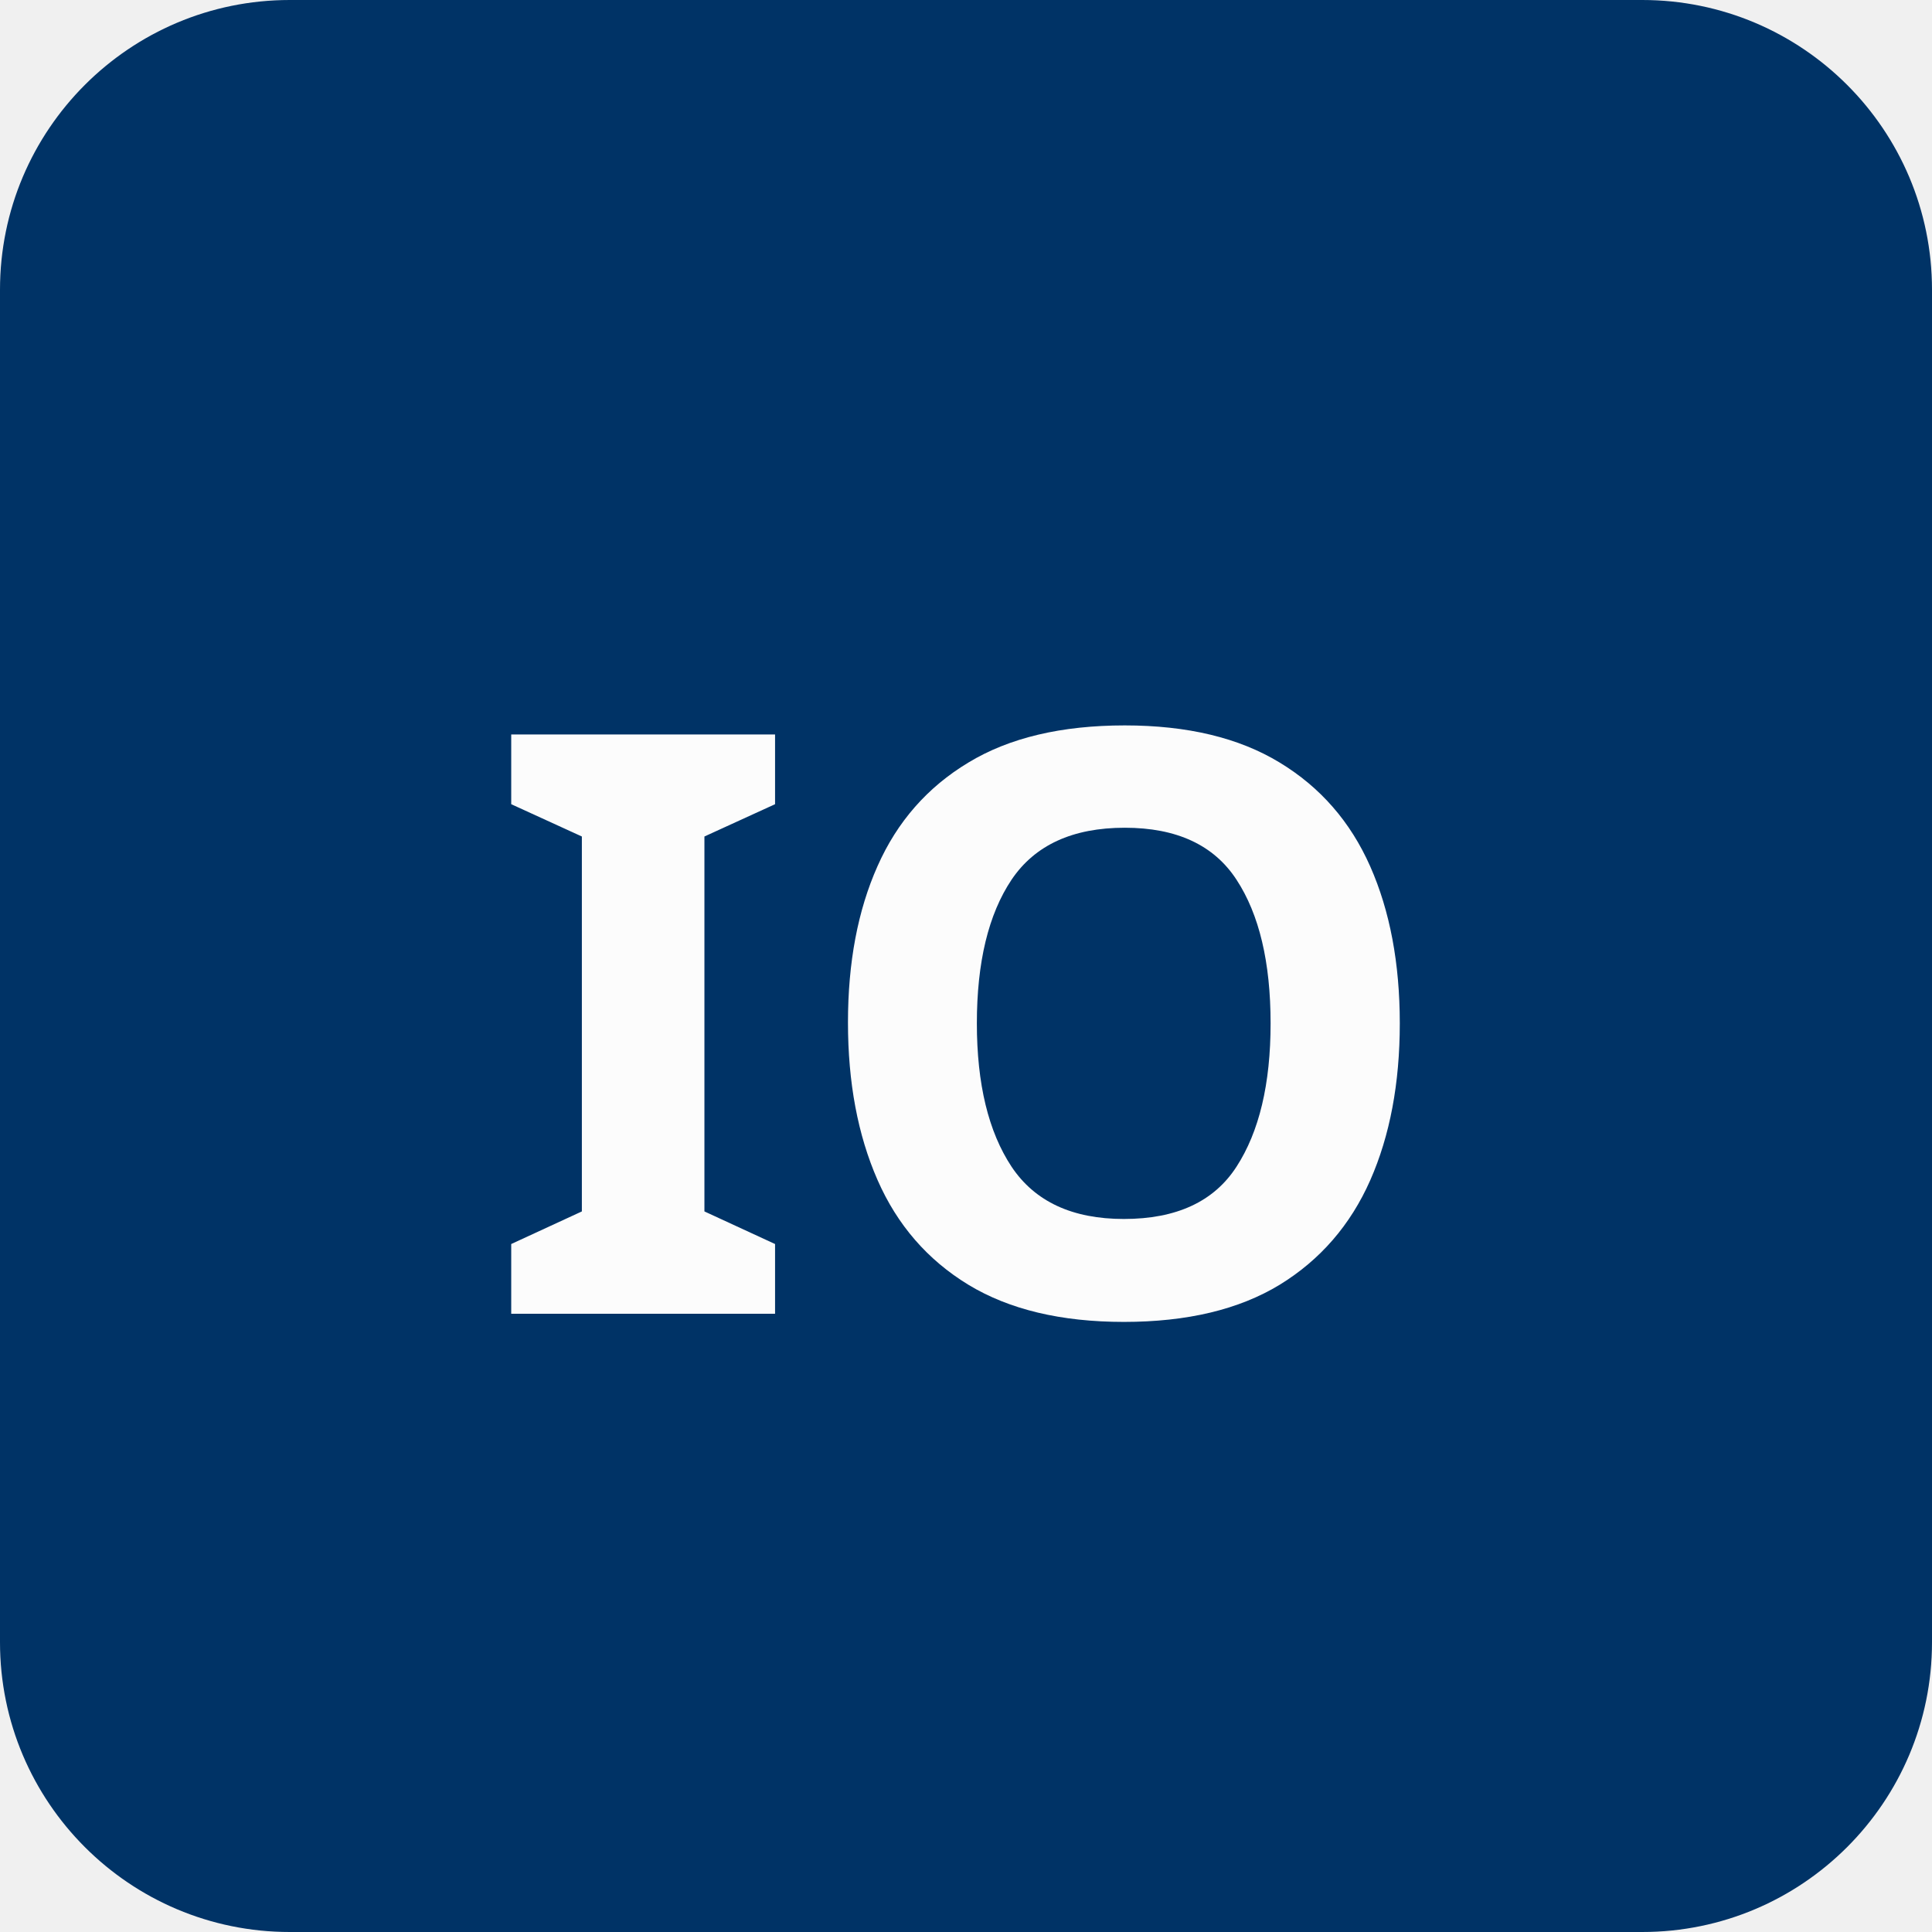
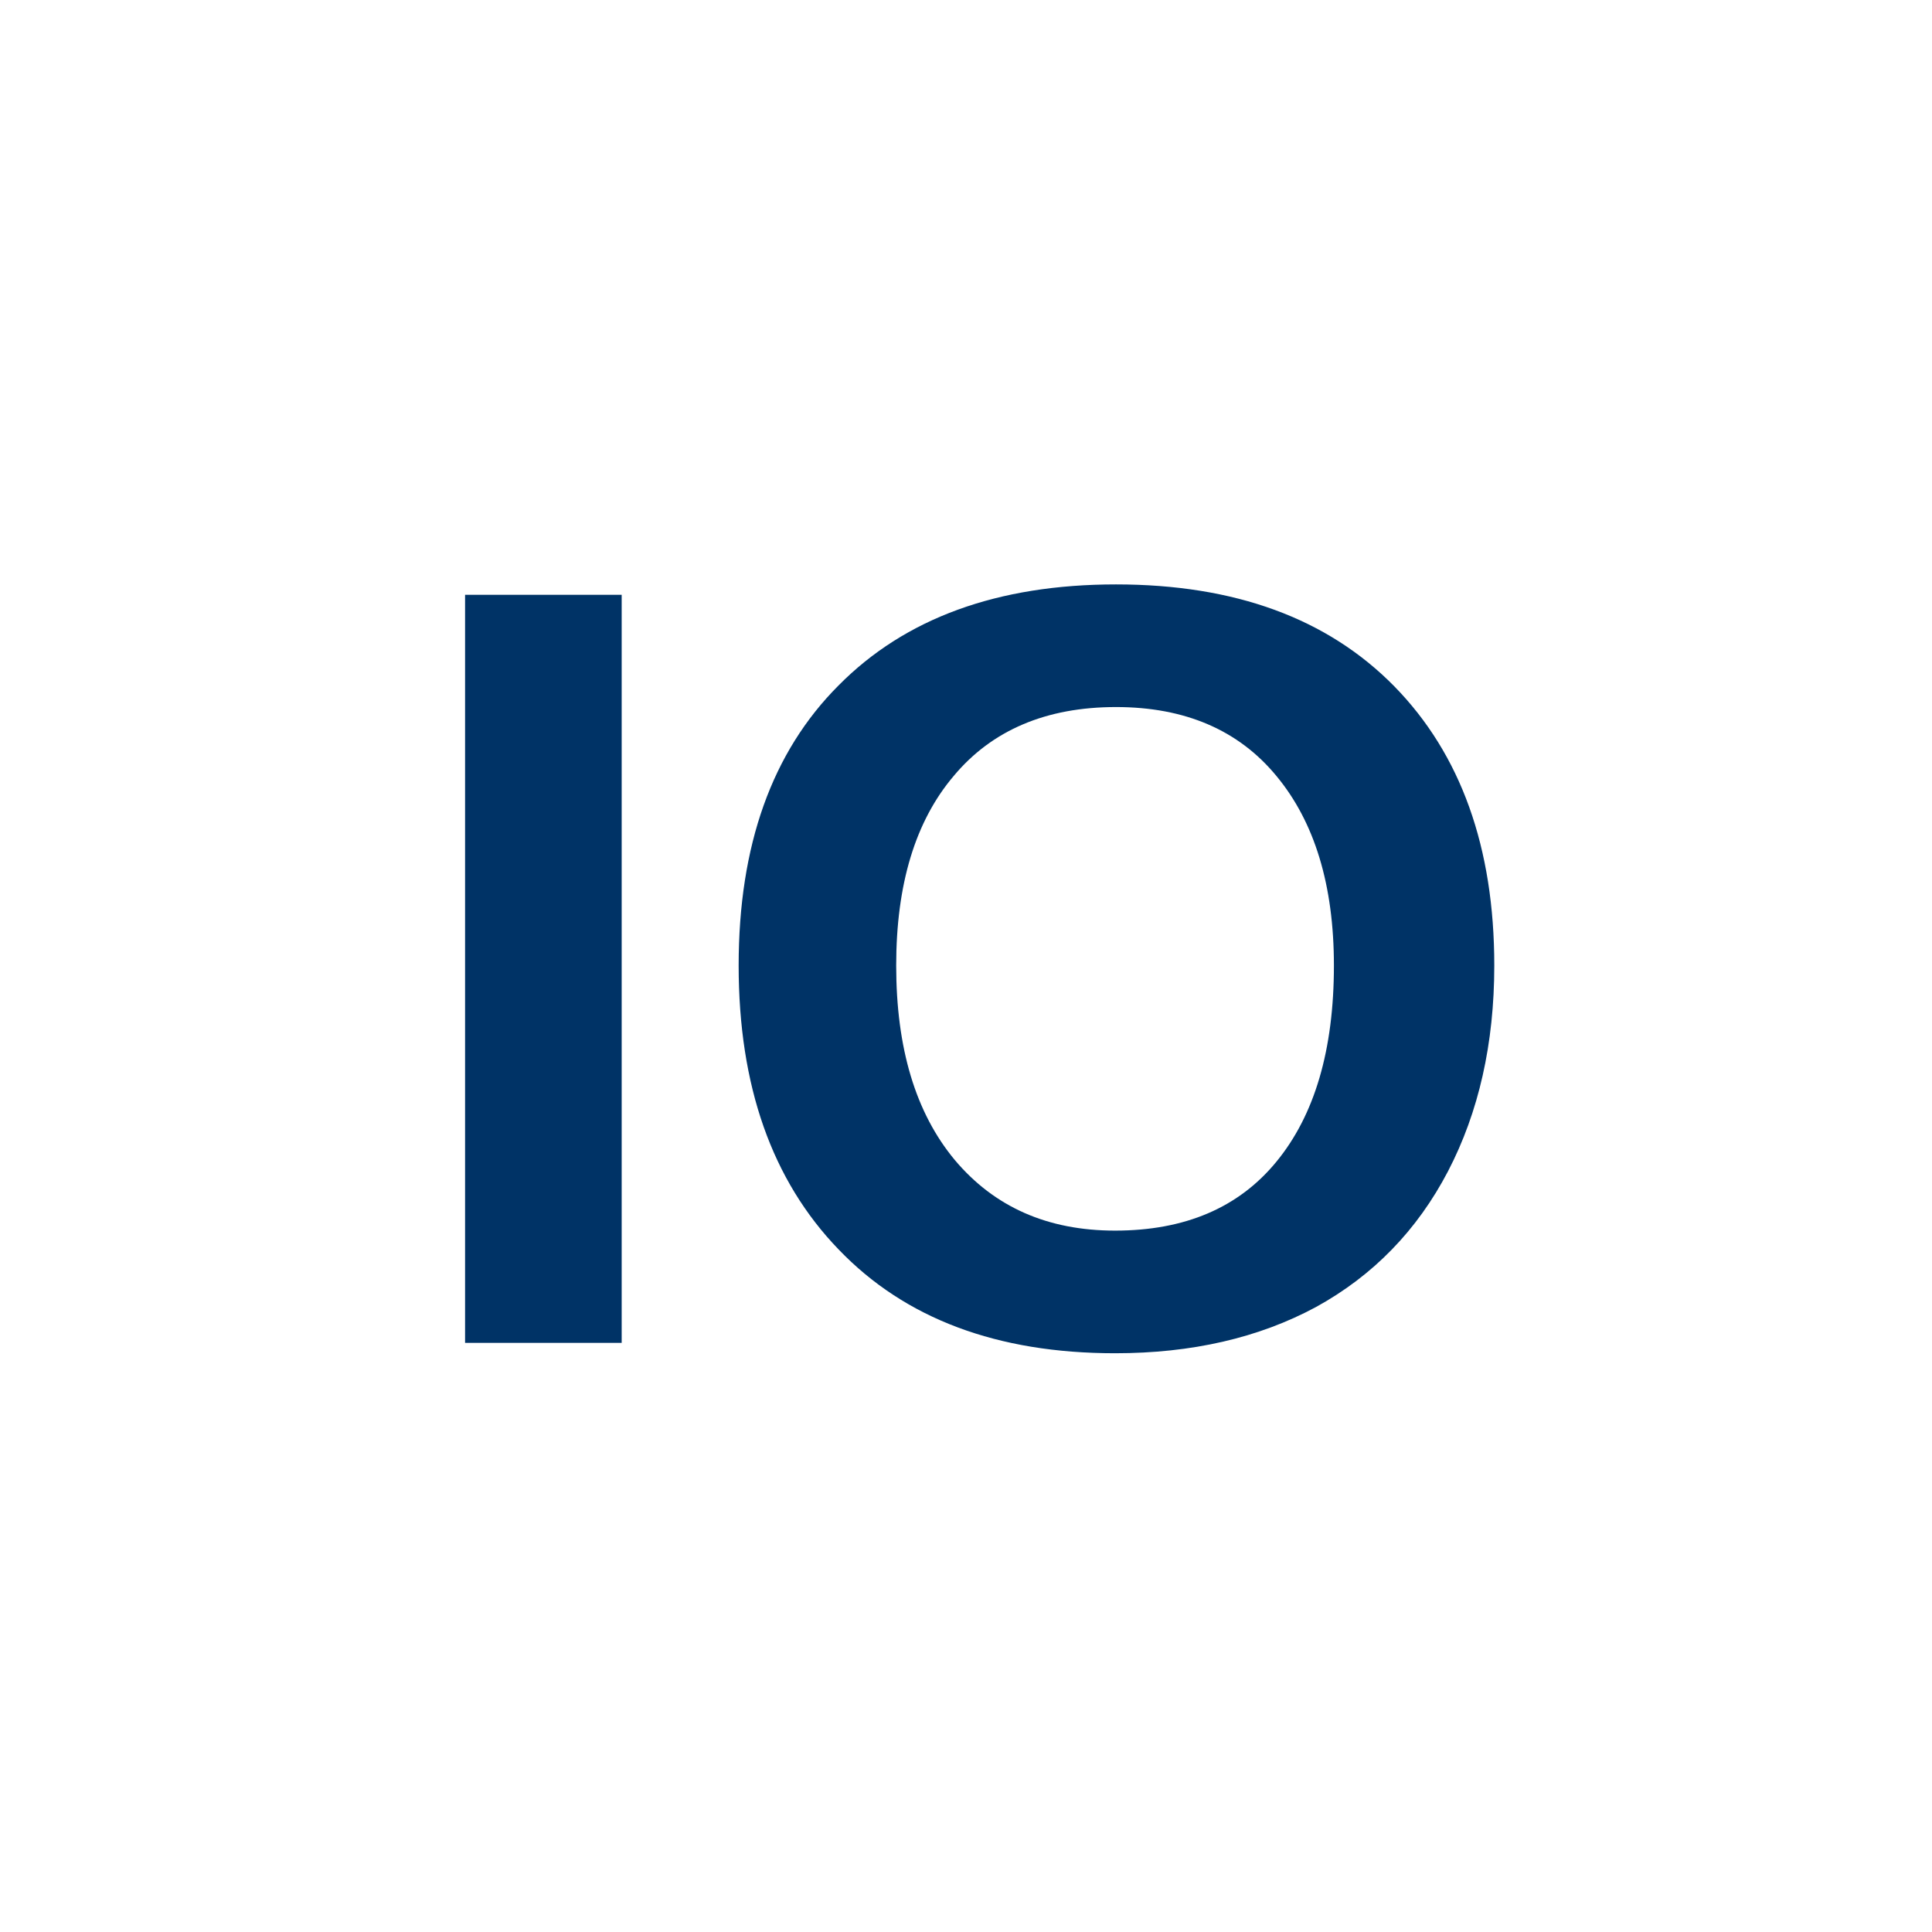
- <svg xmlns="http://www.w3.org/2000/svg" viewBox="0 0 100 100">
-   <rect width="100" height="100" rx="15" fill="#003366" />
-   <text x="50" y="68" font-family="Montserrat, sans-serif" font-weight="700" font-size="42" fill="#fcfcfc" text-anchor="middle">IO</text>
+ <svg xmlns="http://www.w3.org/2000/svg" width="32" height="32" viewBox="0 0 32 32">
+   <rect width="32" height="32" fill="#ffffff" />
+   <text x="50%" y="50%" dominant-baseline="central" text-anchor="middle" font-family="Arial, sans-serif" font-weight="900" font-size="18" fill="#003366">IO</text>
</svg>
